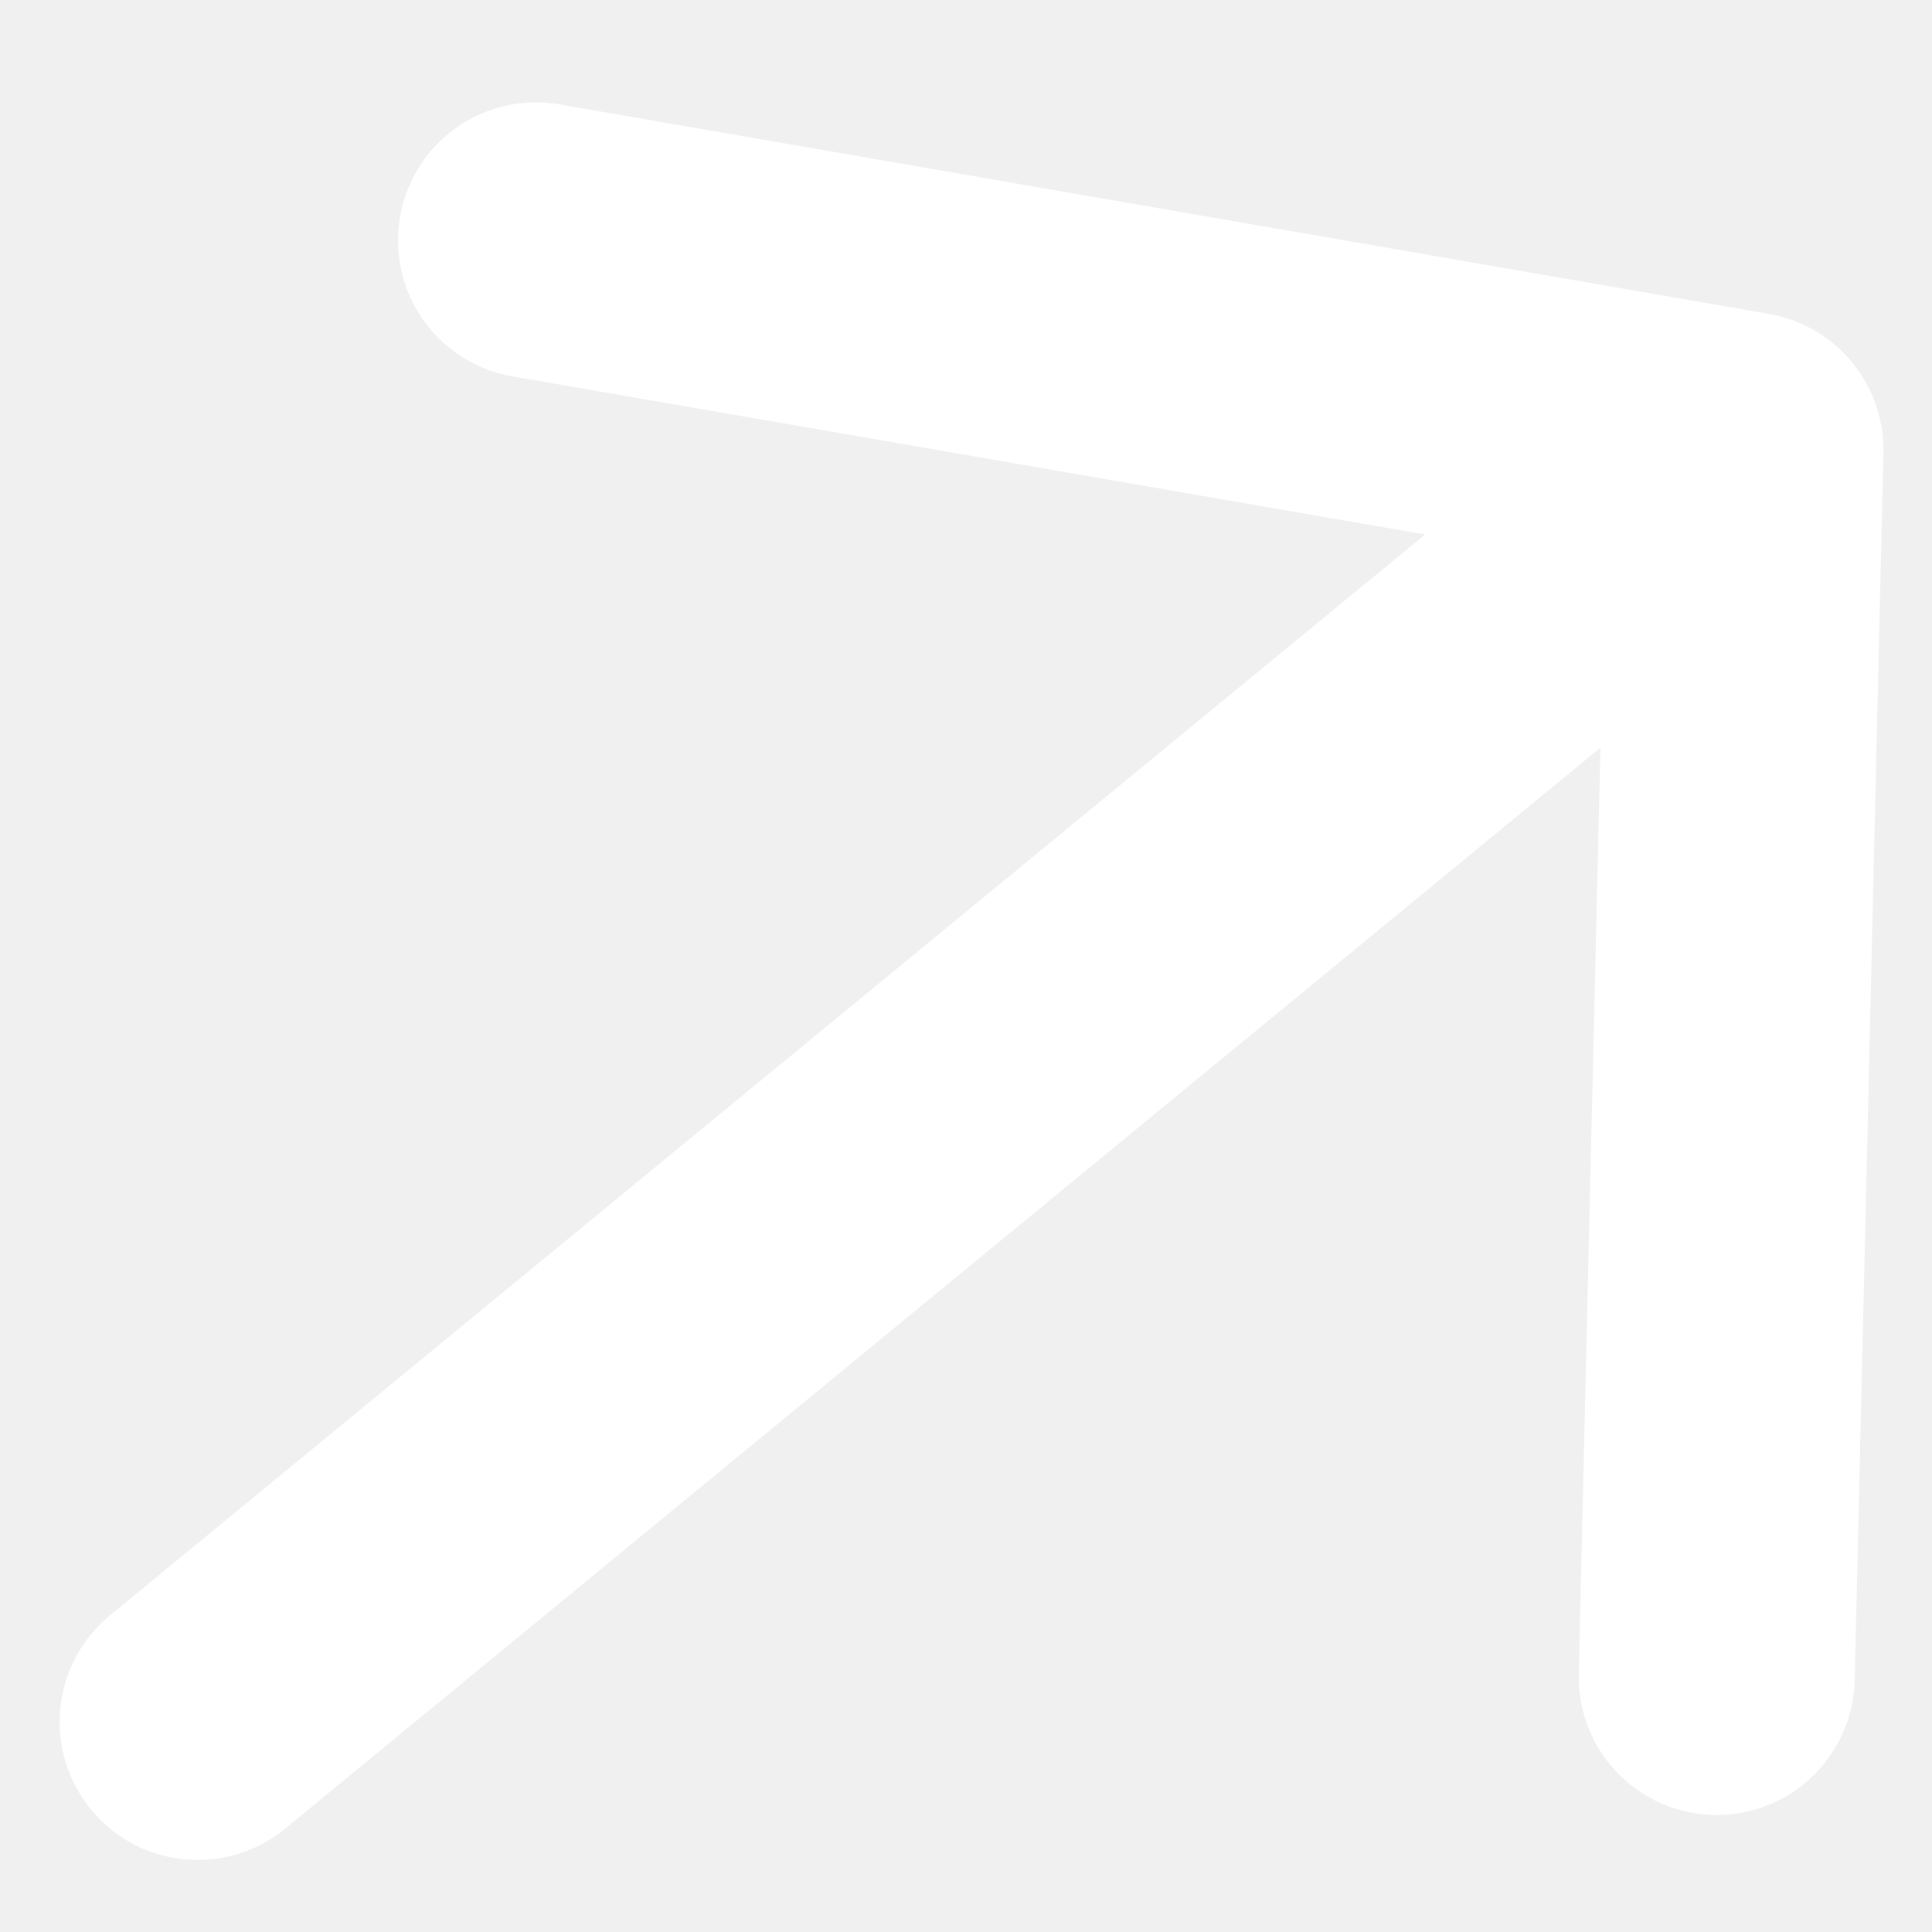
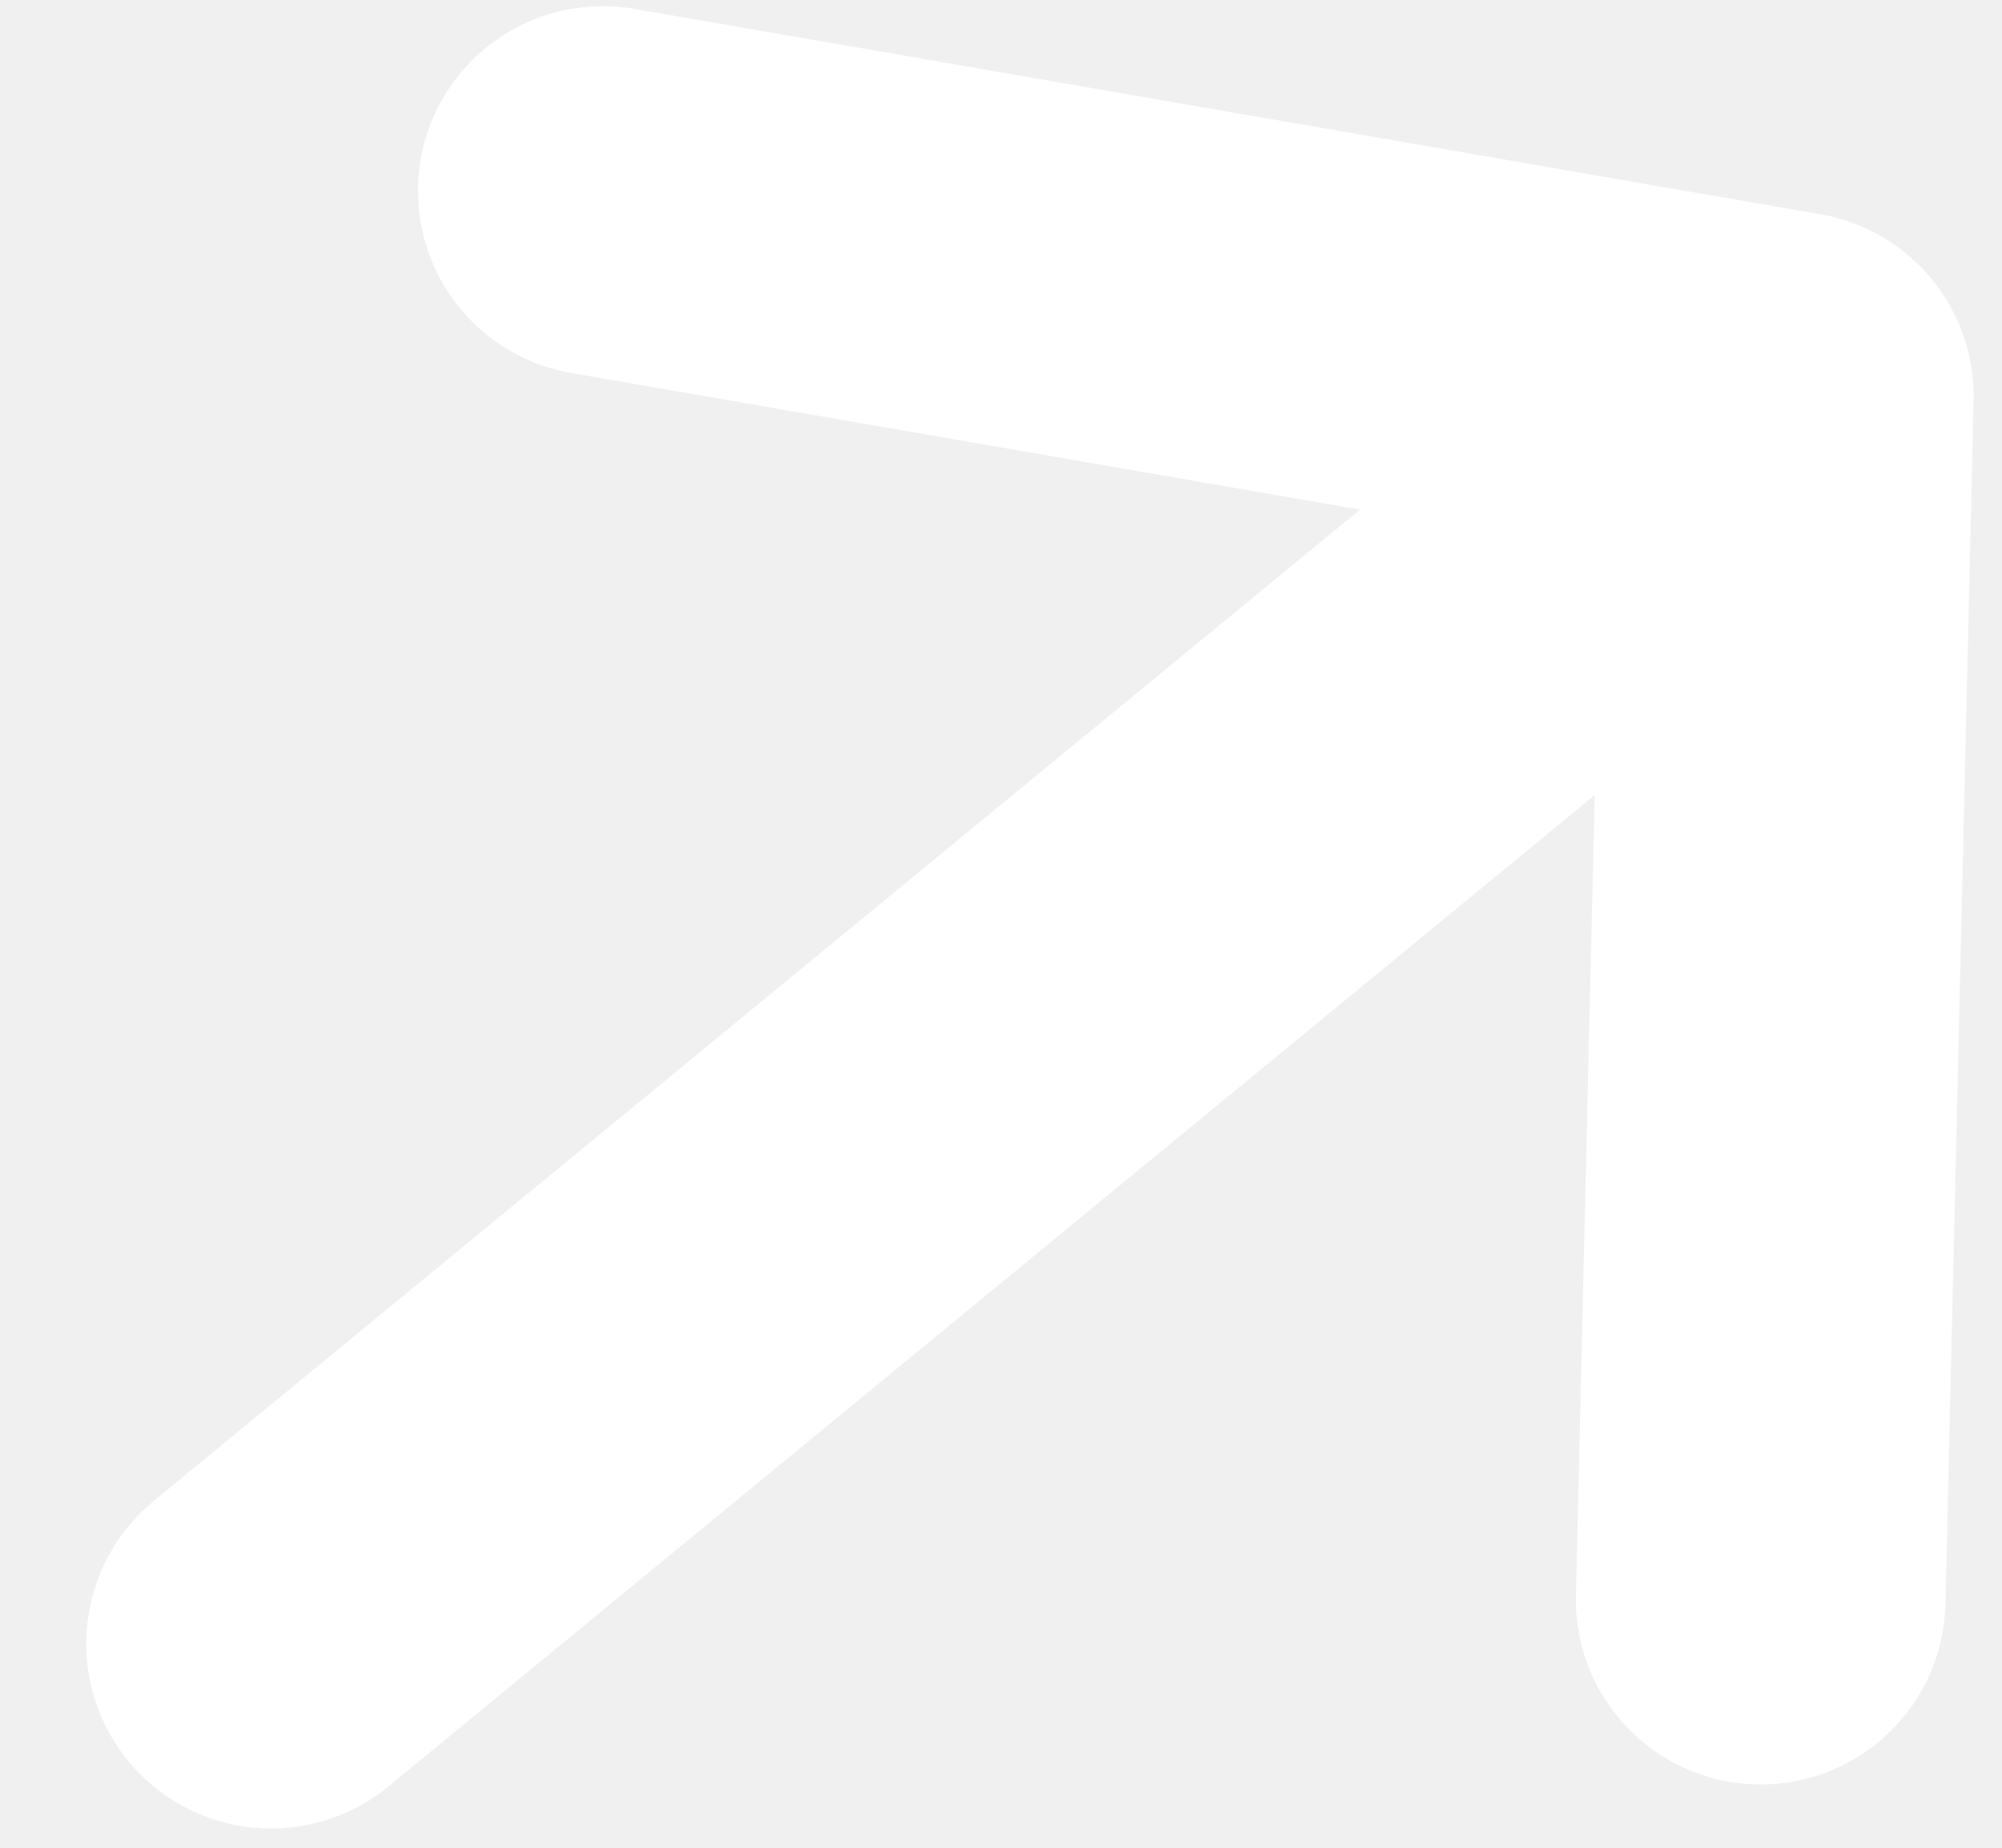
- <svg xmlns="http://www.w3.org/2000/svg" width="14" height="14" viewBox="0 0 14 14" fill="none">
-   <path d="M1.432 12.478L12.648 3.26M12.648 3.26L3.884 1.742M12.648 3.26L12.44 12.152" stroke="white" stroke-width="2" stroke-linecap="round" stroke-linejoin="round" />
+ <svg xmlns="http://www.w3.org/2000/svg" width="13" height="12" viewBox="0 0 13 12" fill="none">
+   <path d="M1.76 10.675L11.616 2.574M11.616 2.574L3.914 1.24M11.616 2.574L11.433 10.389" stroke="white" stroke-width="2.4" stroke-linecap="round" stroke-linejoin="round" />
</svg>
